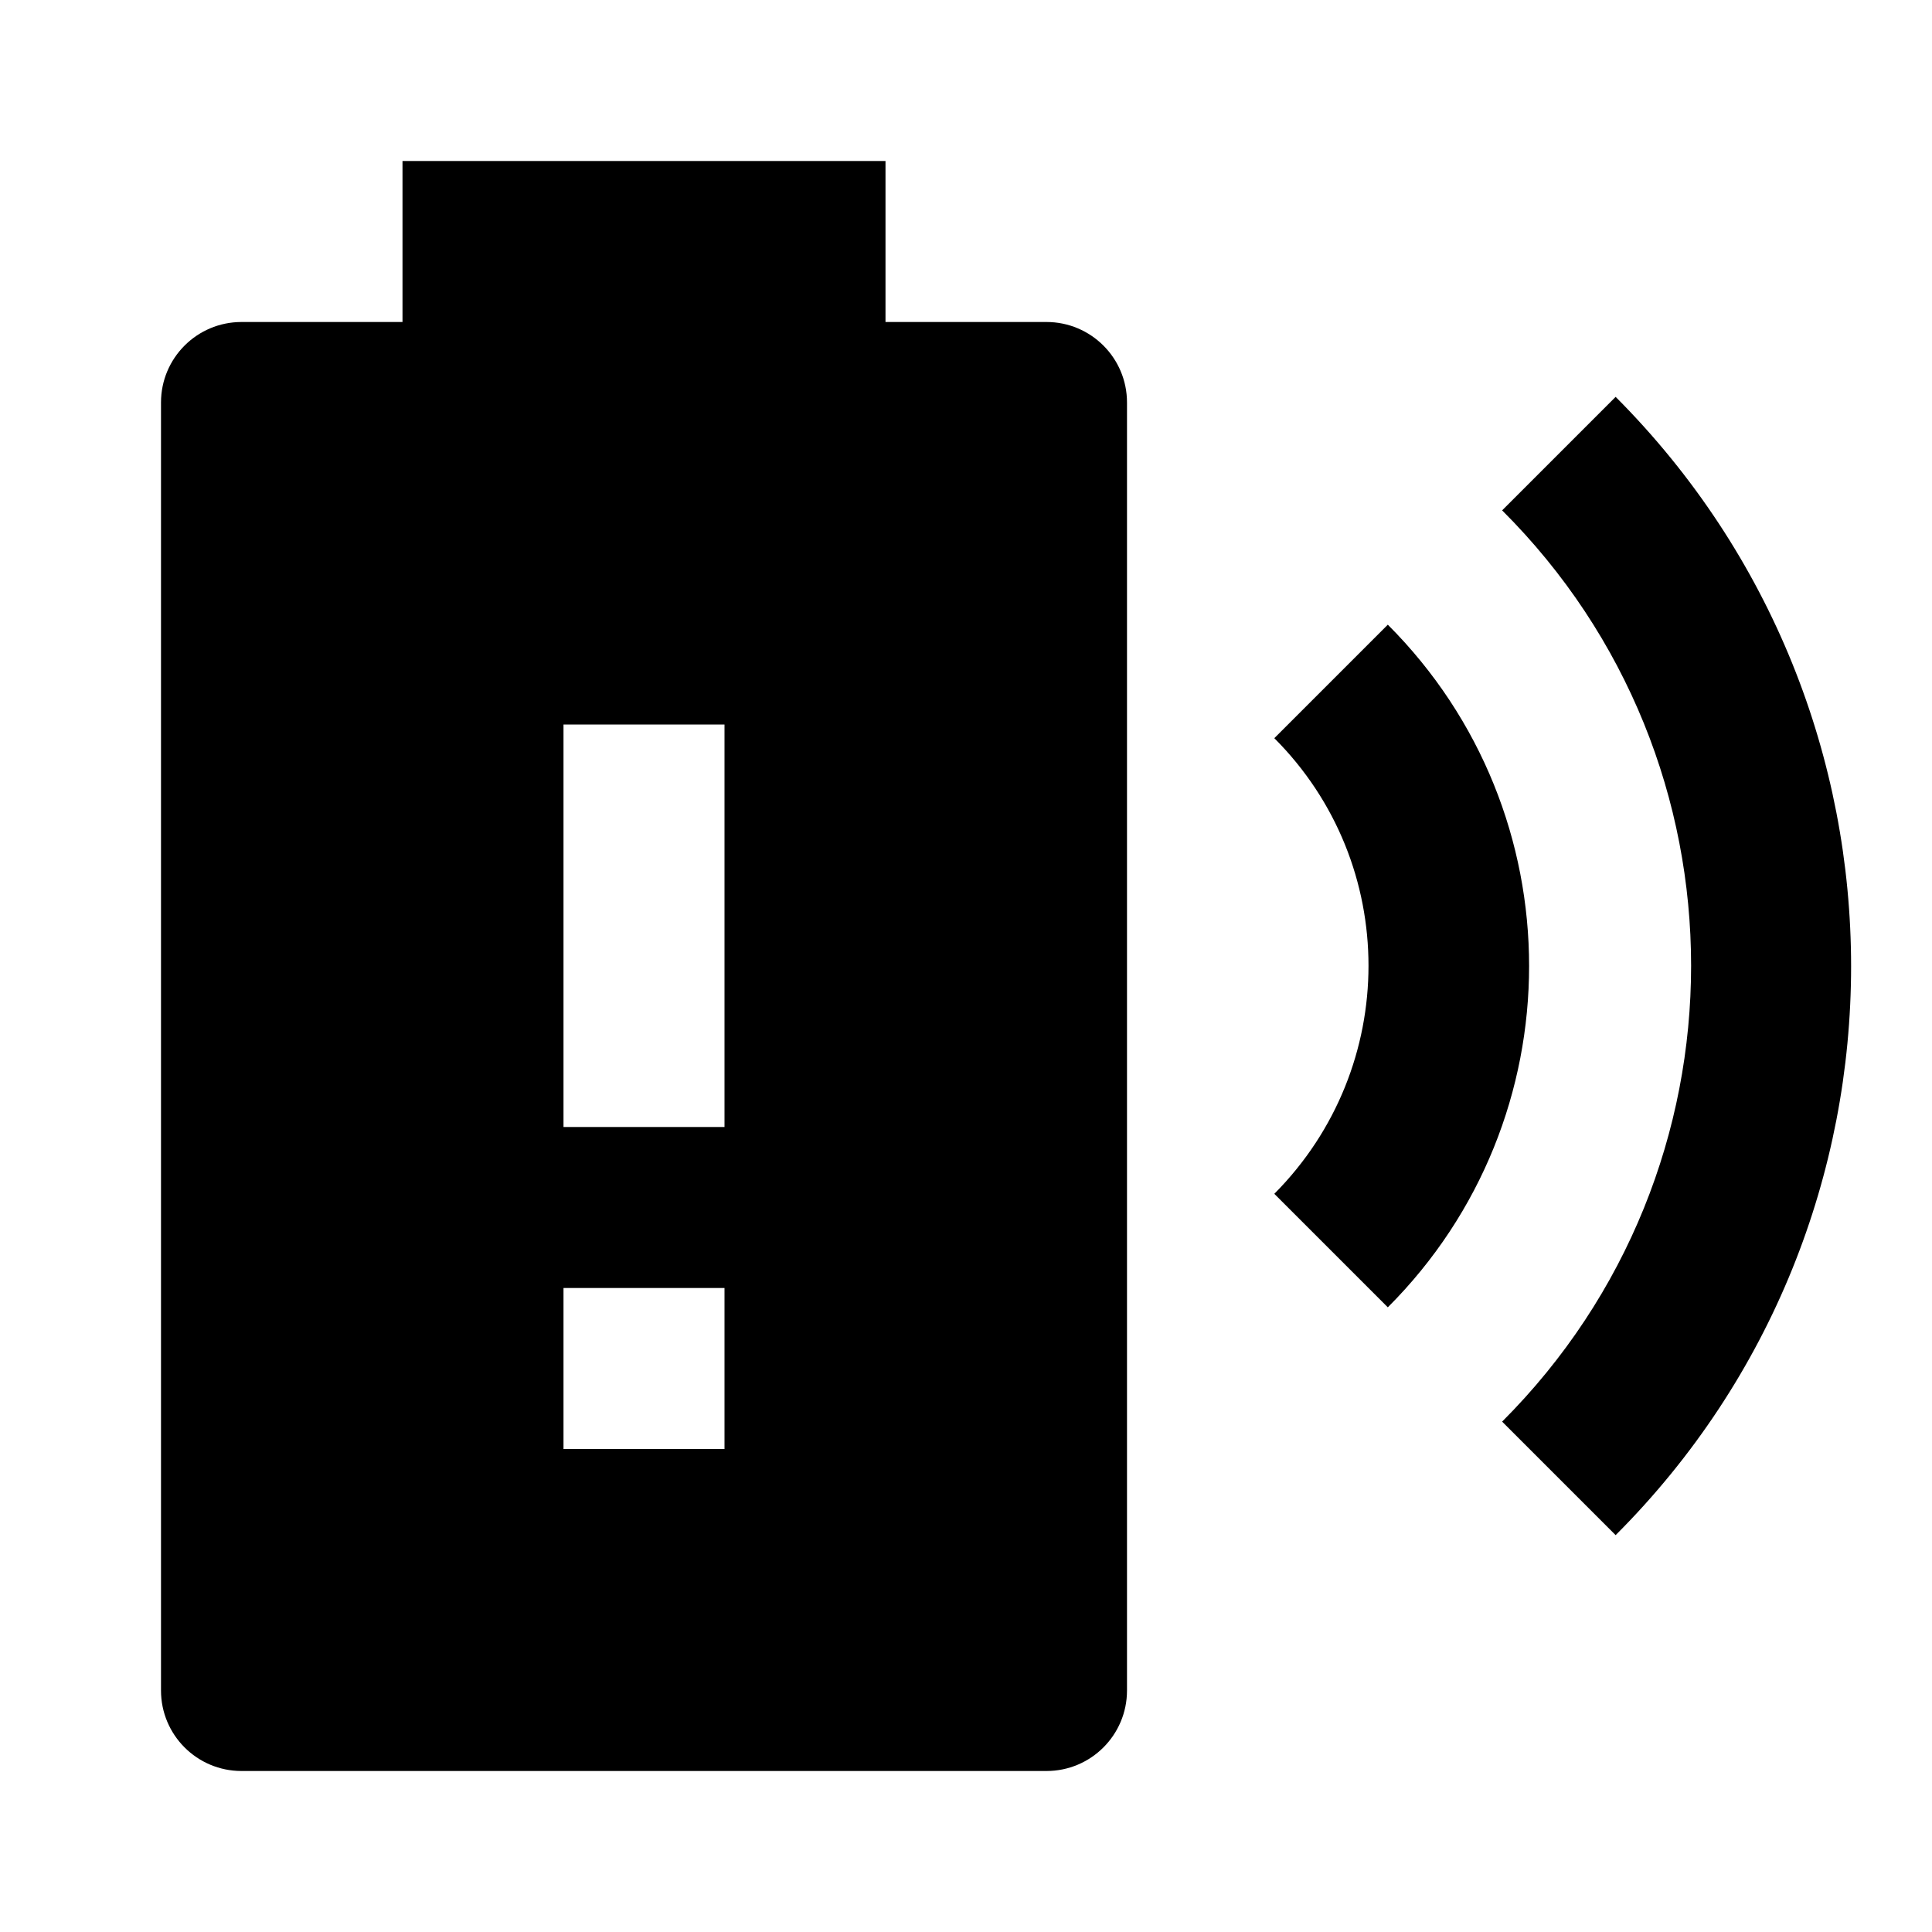
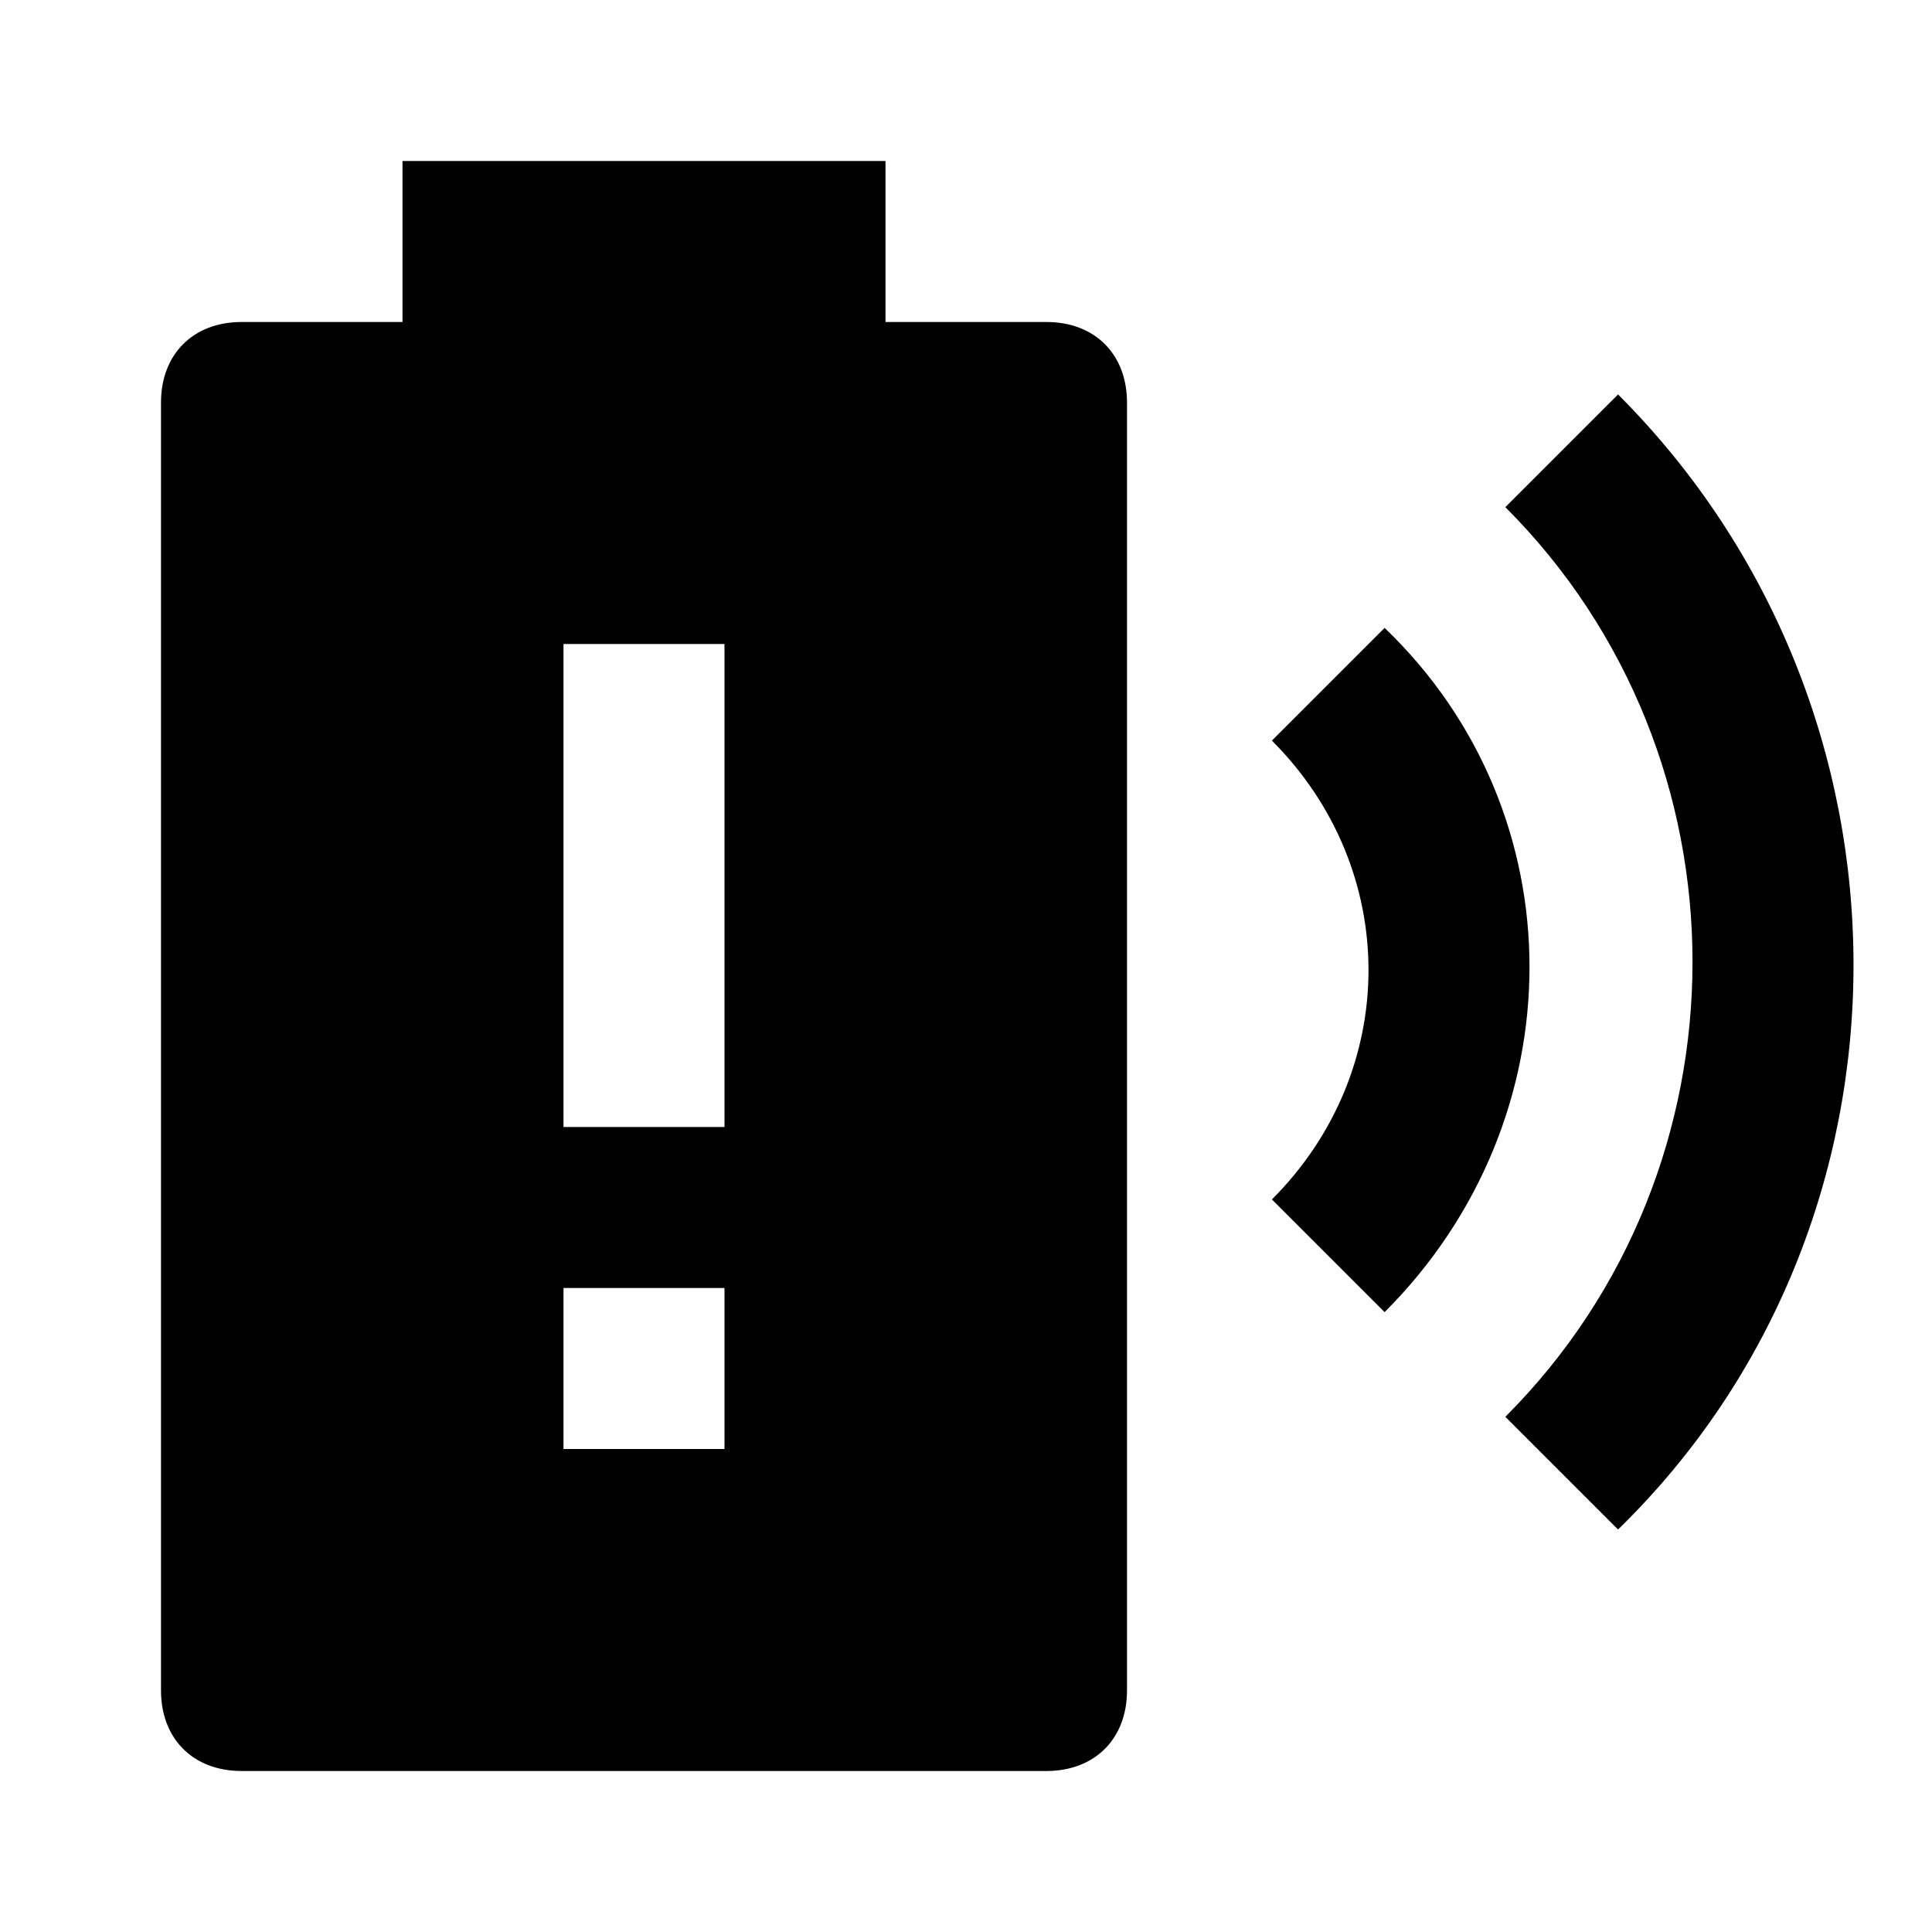
<svg xmlns="http://www.w3.org/2000/svg" version="1.1" id="mdi-battery-charging-wireless-alert" width="24" height="24" viewBox="0 0 24 24">
-   <path d="M13,4H11V2H5V4H3A1,1 0 0,0 2,5V21A1,1 0 0,0 3,22H13A1,1 0 0,0 14,21V5A1,1 0 0,0 13,4M9,18H7V16H9V18M9,14H7V9H9V14M20.07,4.93L18.66,6.34C21.79,9.46 21.79,14.53 18.66,17.66L20.07,19.07C23.97,15.17 23.97,8.84 20.07,4.93M17.24,7.76L15.83,9.17C17.39,10.73 17.39,13.26 15.83,14.83L17.24,16.24C19.58,13.9 19.58,10.1 17.24,7.76Z" />
+   <path d="M13 4H11V2H5V4H3C2.4 4 2 4.4 2 5V21C2 21.6 2.4 22 3 22H13C13.6 22 14 21.6 14 21V5C14 4.4 13.6 4 13 4M9 18H7V16H9V18M9 14H7V8H9V14M20.1 4.9L18.7 6.3C21.8 9.4 21.8 14.5 18.7 17.6L20.1 19C24 15.2 24 8.8 20.1 4.9M17.2 7.8L15.8 9.2C17.4 10.8 17.4 13.3 15.8 14.9L17.2 16.3C19.6 13.9 19.6 10.1 17.2 7.8Z" />
</svg>
